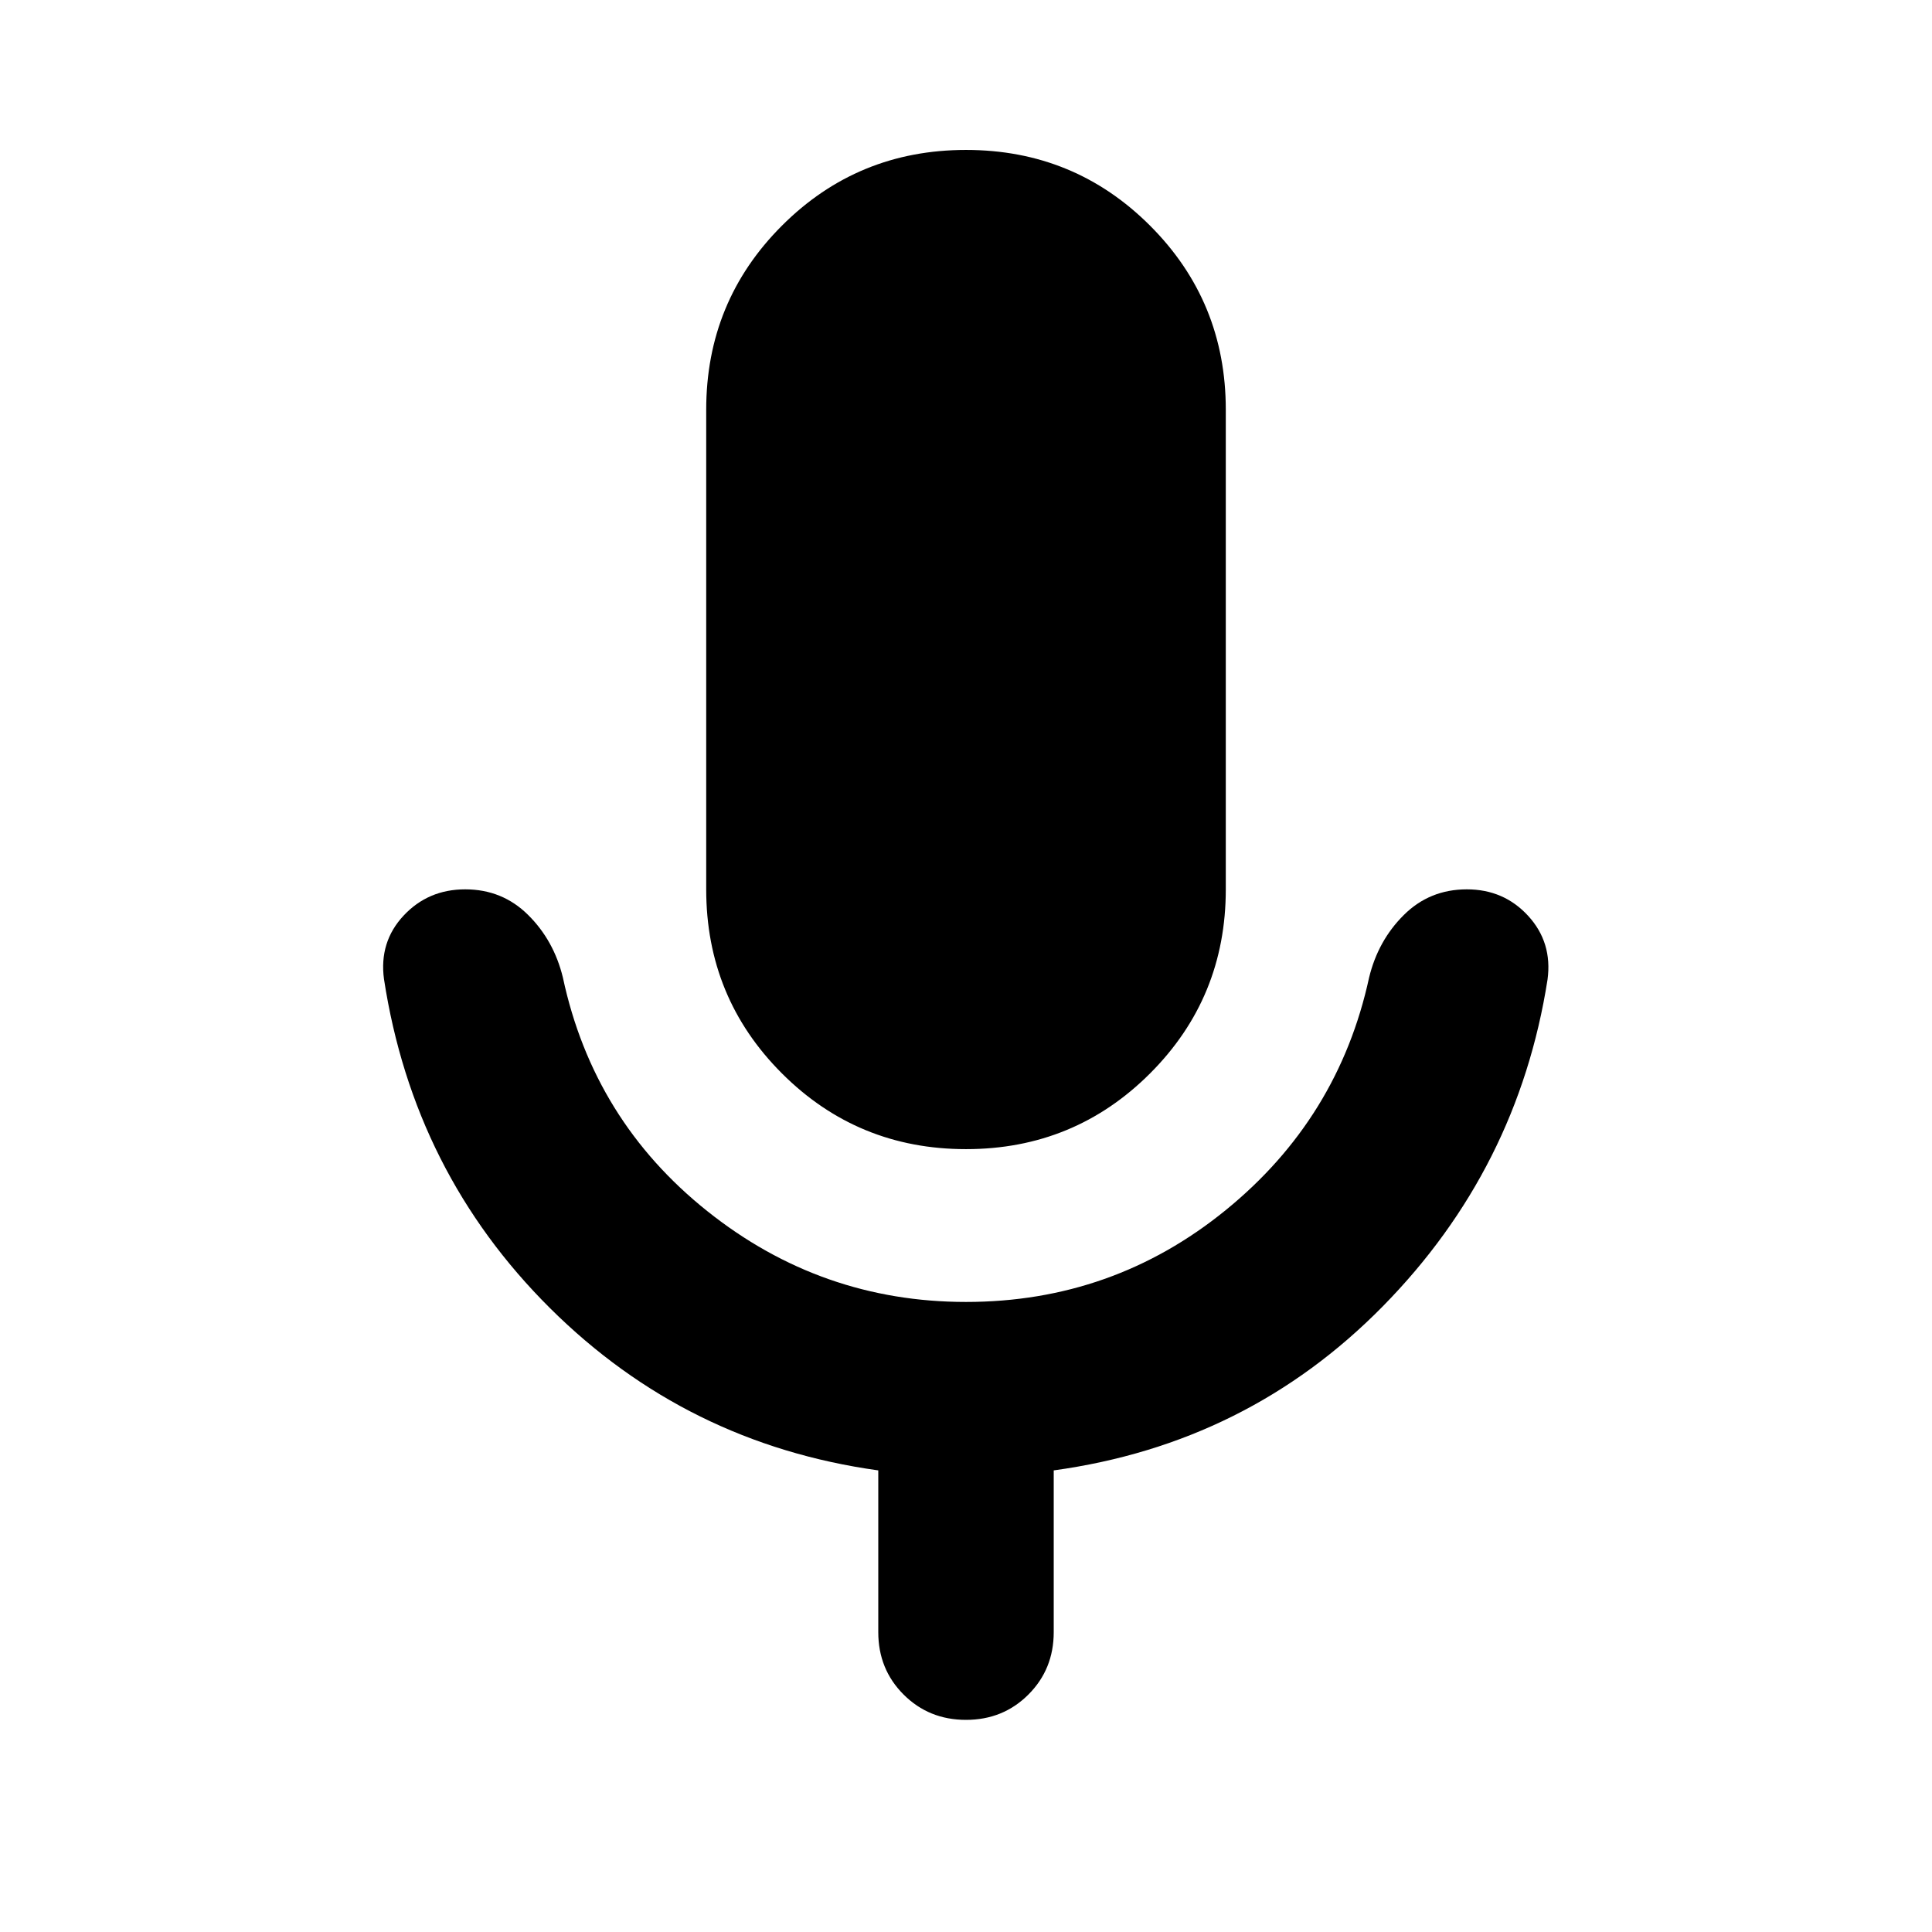
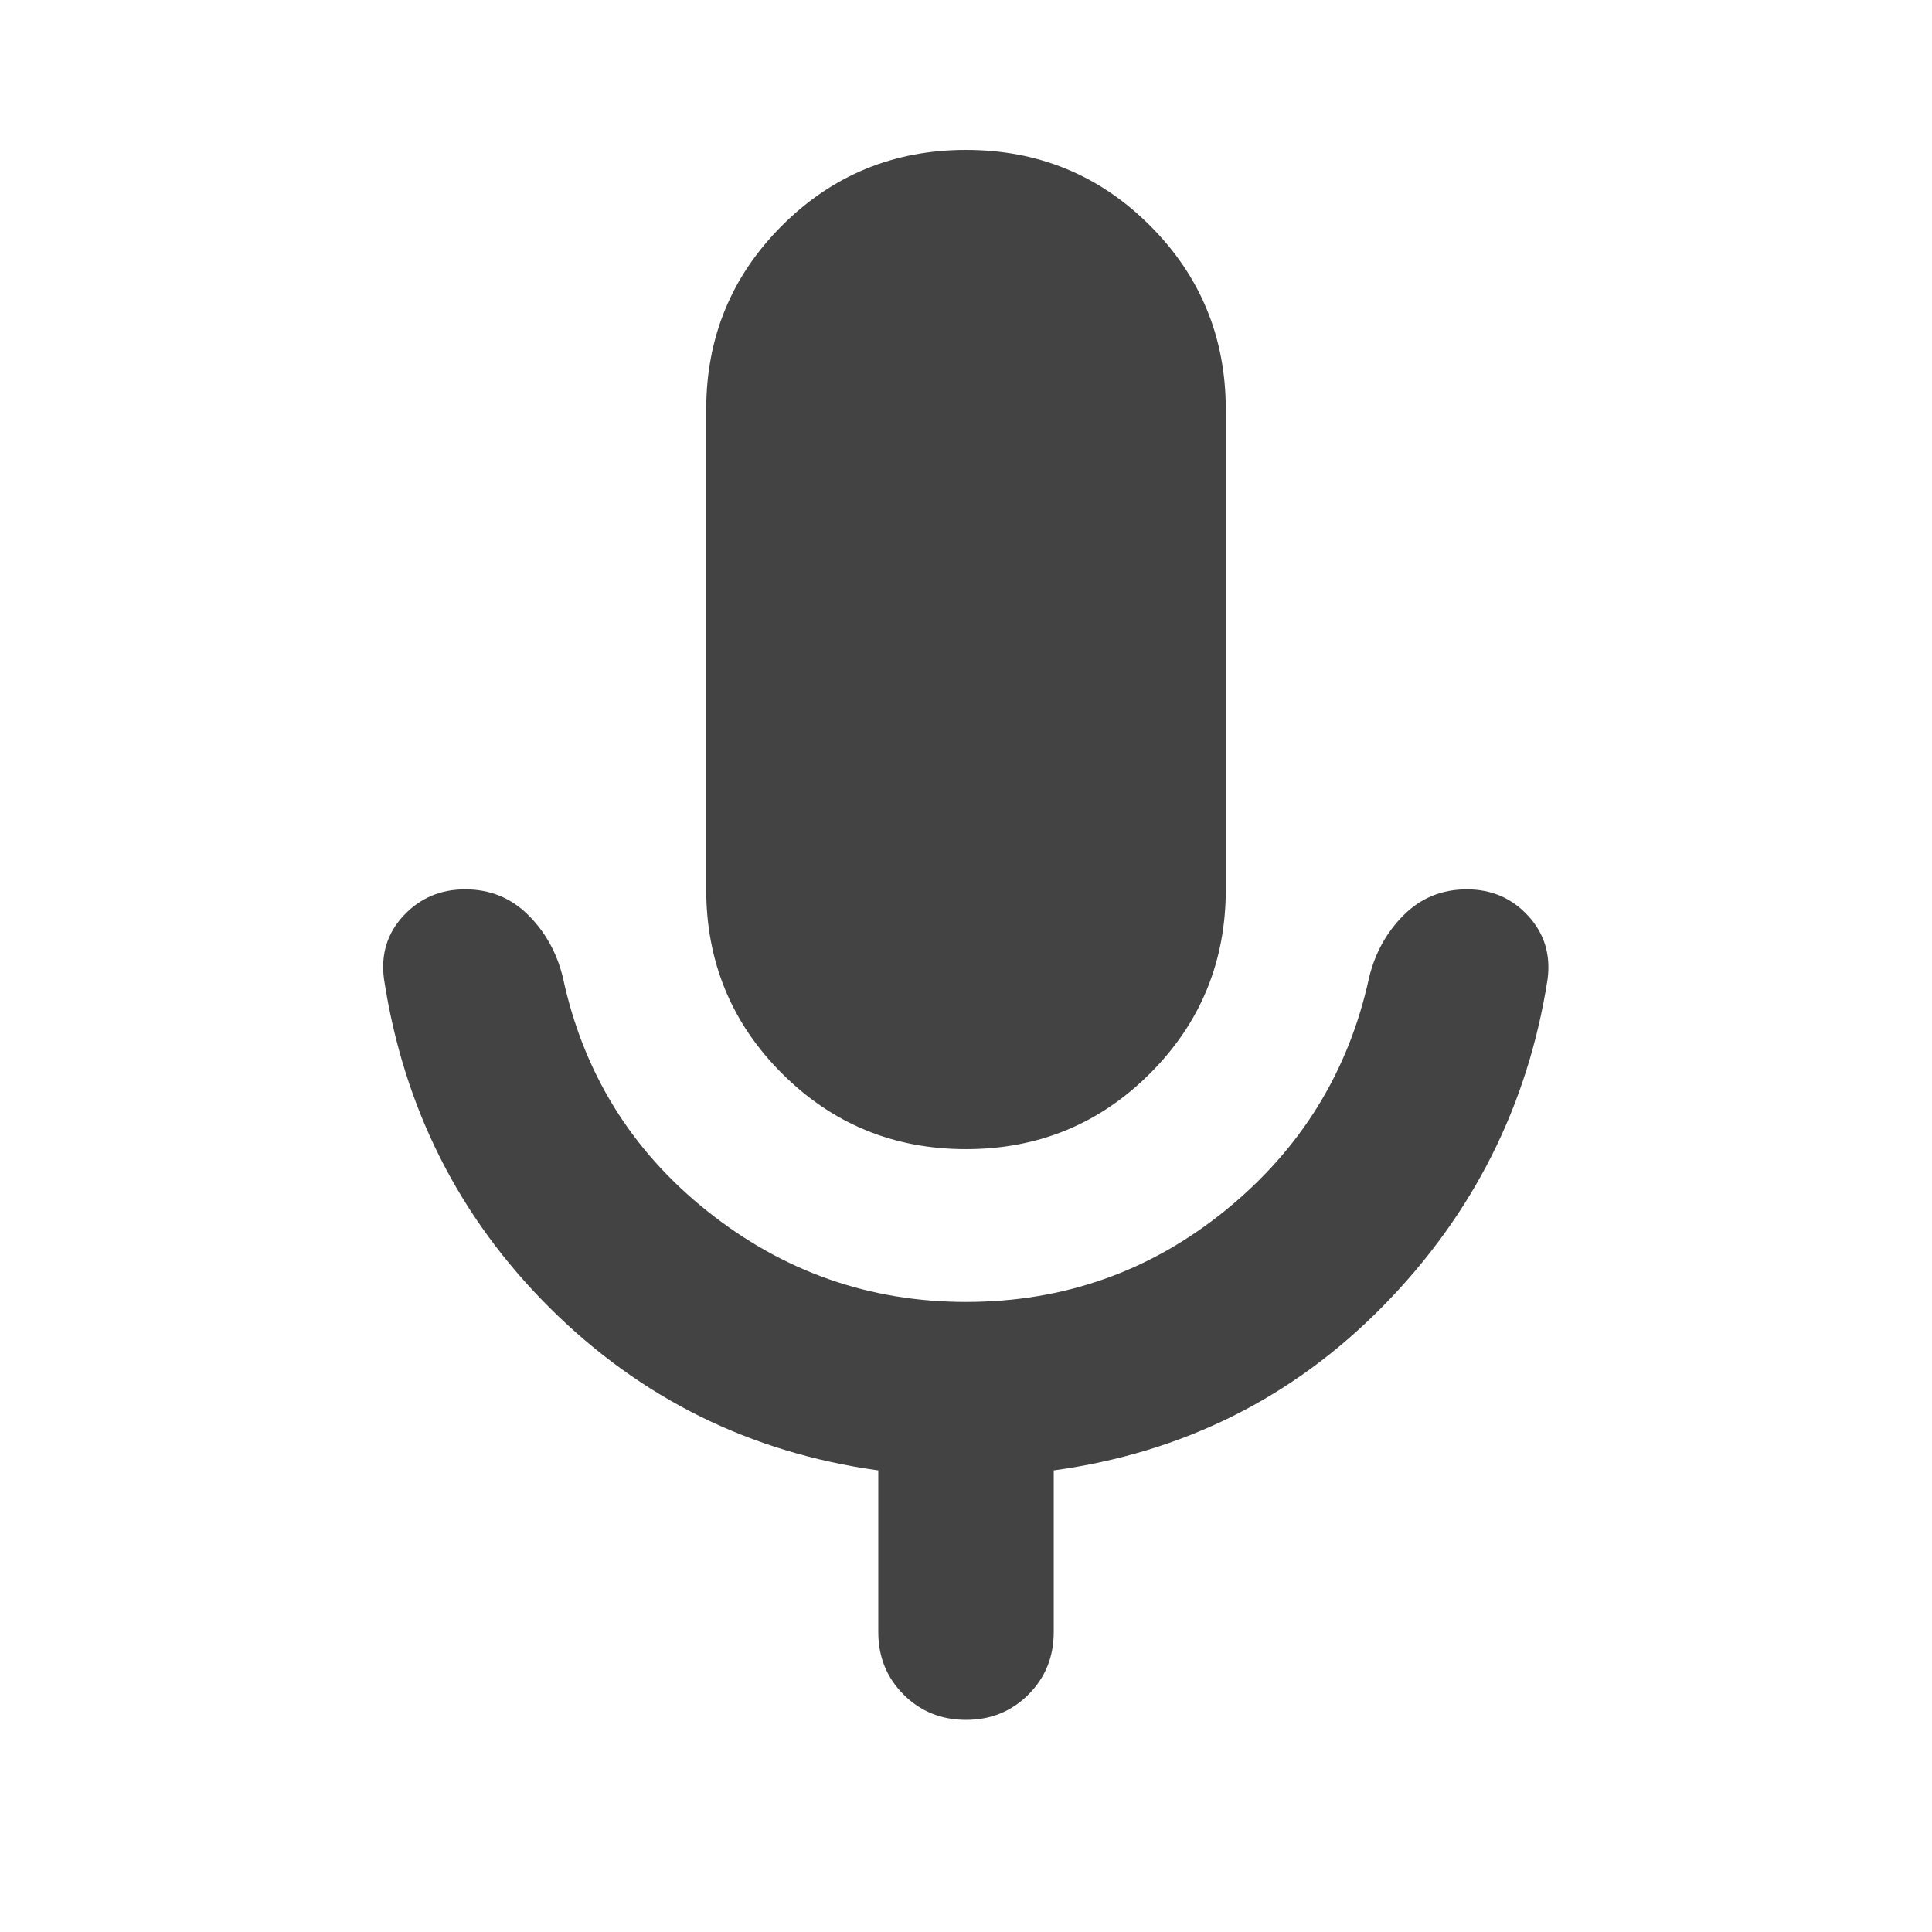
- <svg xmlns="http://www.w3.org/2000/svg" height="24px" viewBox="0 -960 960 960" width="24px" fill="#000000">
+ <svg xmlns="http://www.w3.org/2000/svg" height="24px" viewBox="0 -960 960 960" width="24px" fill="#434343">
  <path d="M480-389q-53.83 0-91.46-37.63-37.63-37.63-37.63-91.46v-238.32q0-53.83 37.63-91.46Q426.17-885.5 480-885.5q53.83 0 91.46 37.63 37.63 37.63 37.63 91.46v238.32q0 53.83-37.63 91.46Q533.83-389 480-389Zm-43.59 240v-80.37Q341.07-242.61 273.29-310q-67.77-67.39-82.49-163.5-2.47-18.43 9.72-31.51 12.2-13.08 30.63-13.08 18.44 0 31.25 12.7 12.82 12.69 17.3 31.13 15.19 70.96 71.77 116.08 56.57 45.11 128.53 45.11 72.96 0 129.03-45.61 56.08-45.62 71.27-115.58 4.48-18.44 17.3-31.13 12.81-12.7 31.25-12.7 18.43 0 30.51 13.2 12.08 13.19 9.6 31.63-14.72 94.11-81.87 162.38-67.16 68.27-163.5 81.51V-149q0 18.44-12.58 31.01-12.58 12.58-31.01 12.58t-31.01-12.58q-12.58-12.57-12.58-31.01Z" />
</svg>
